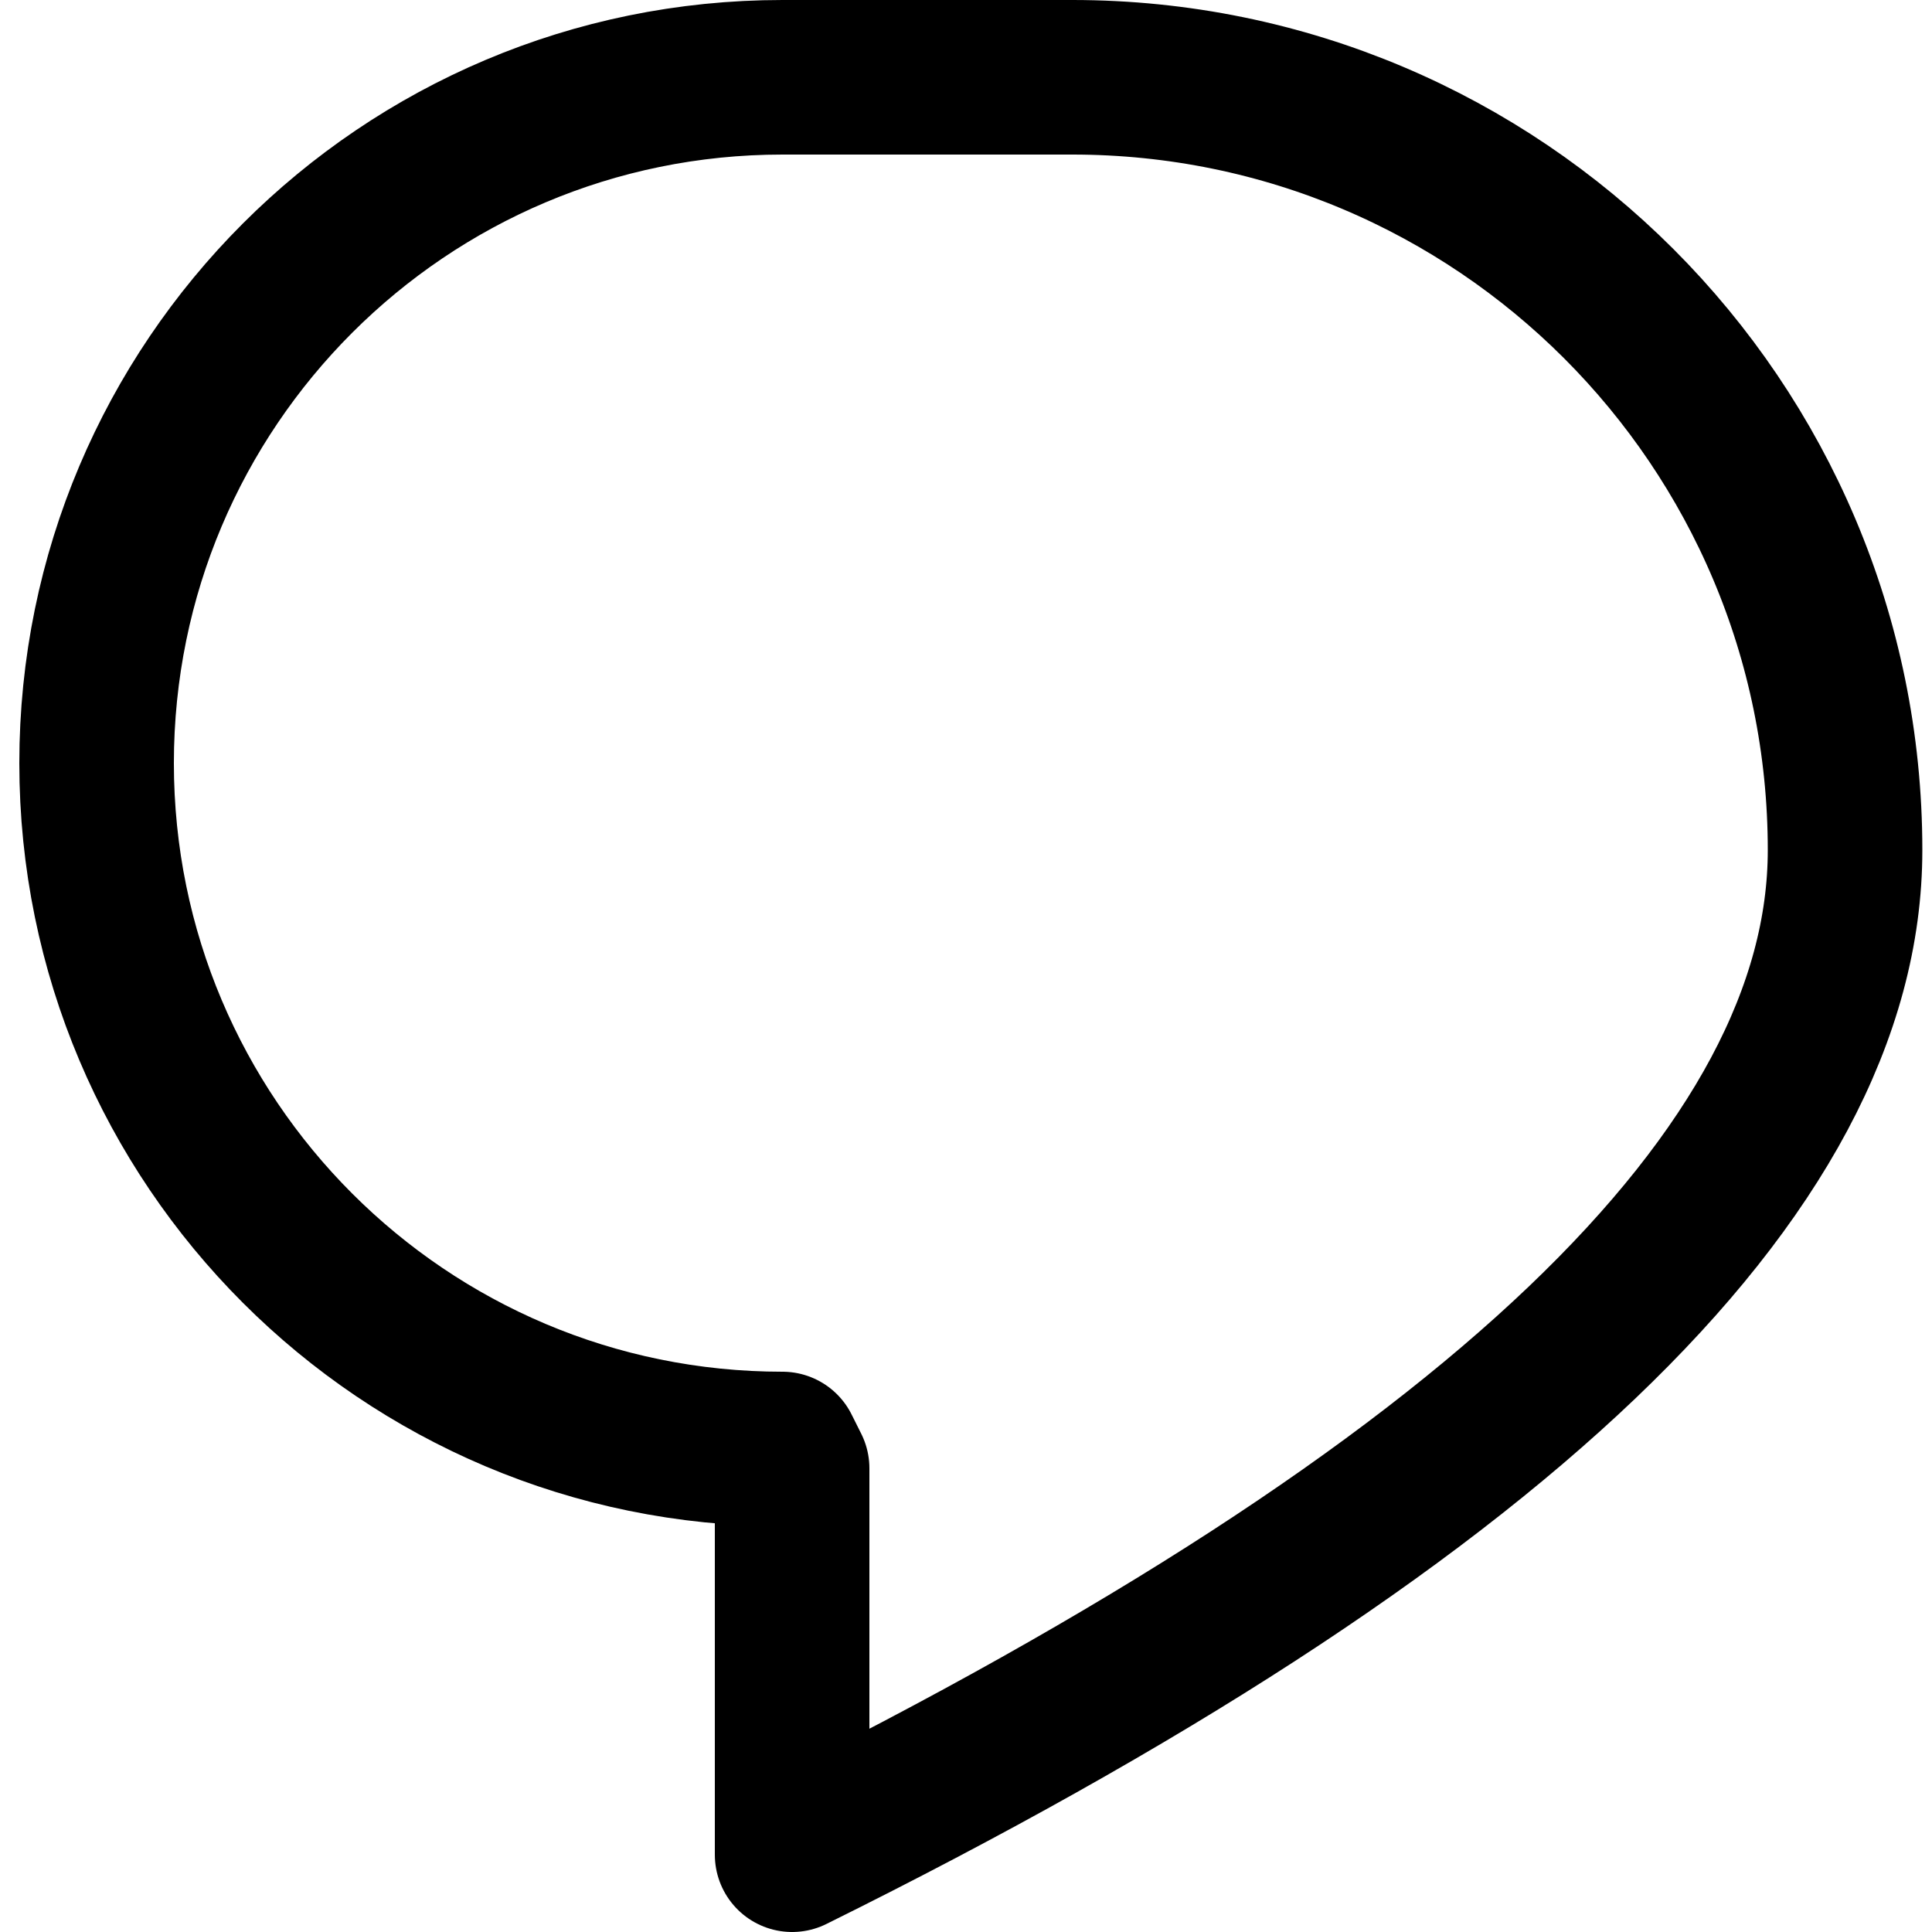
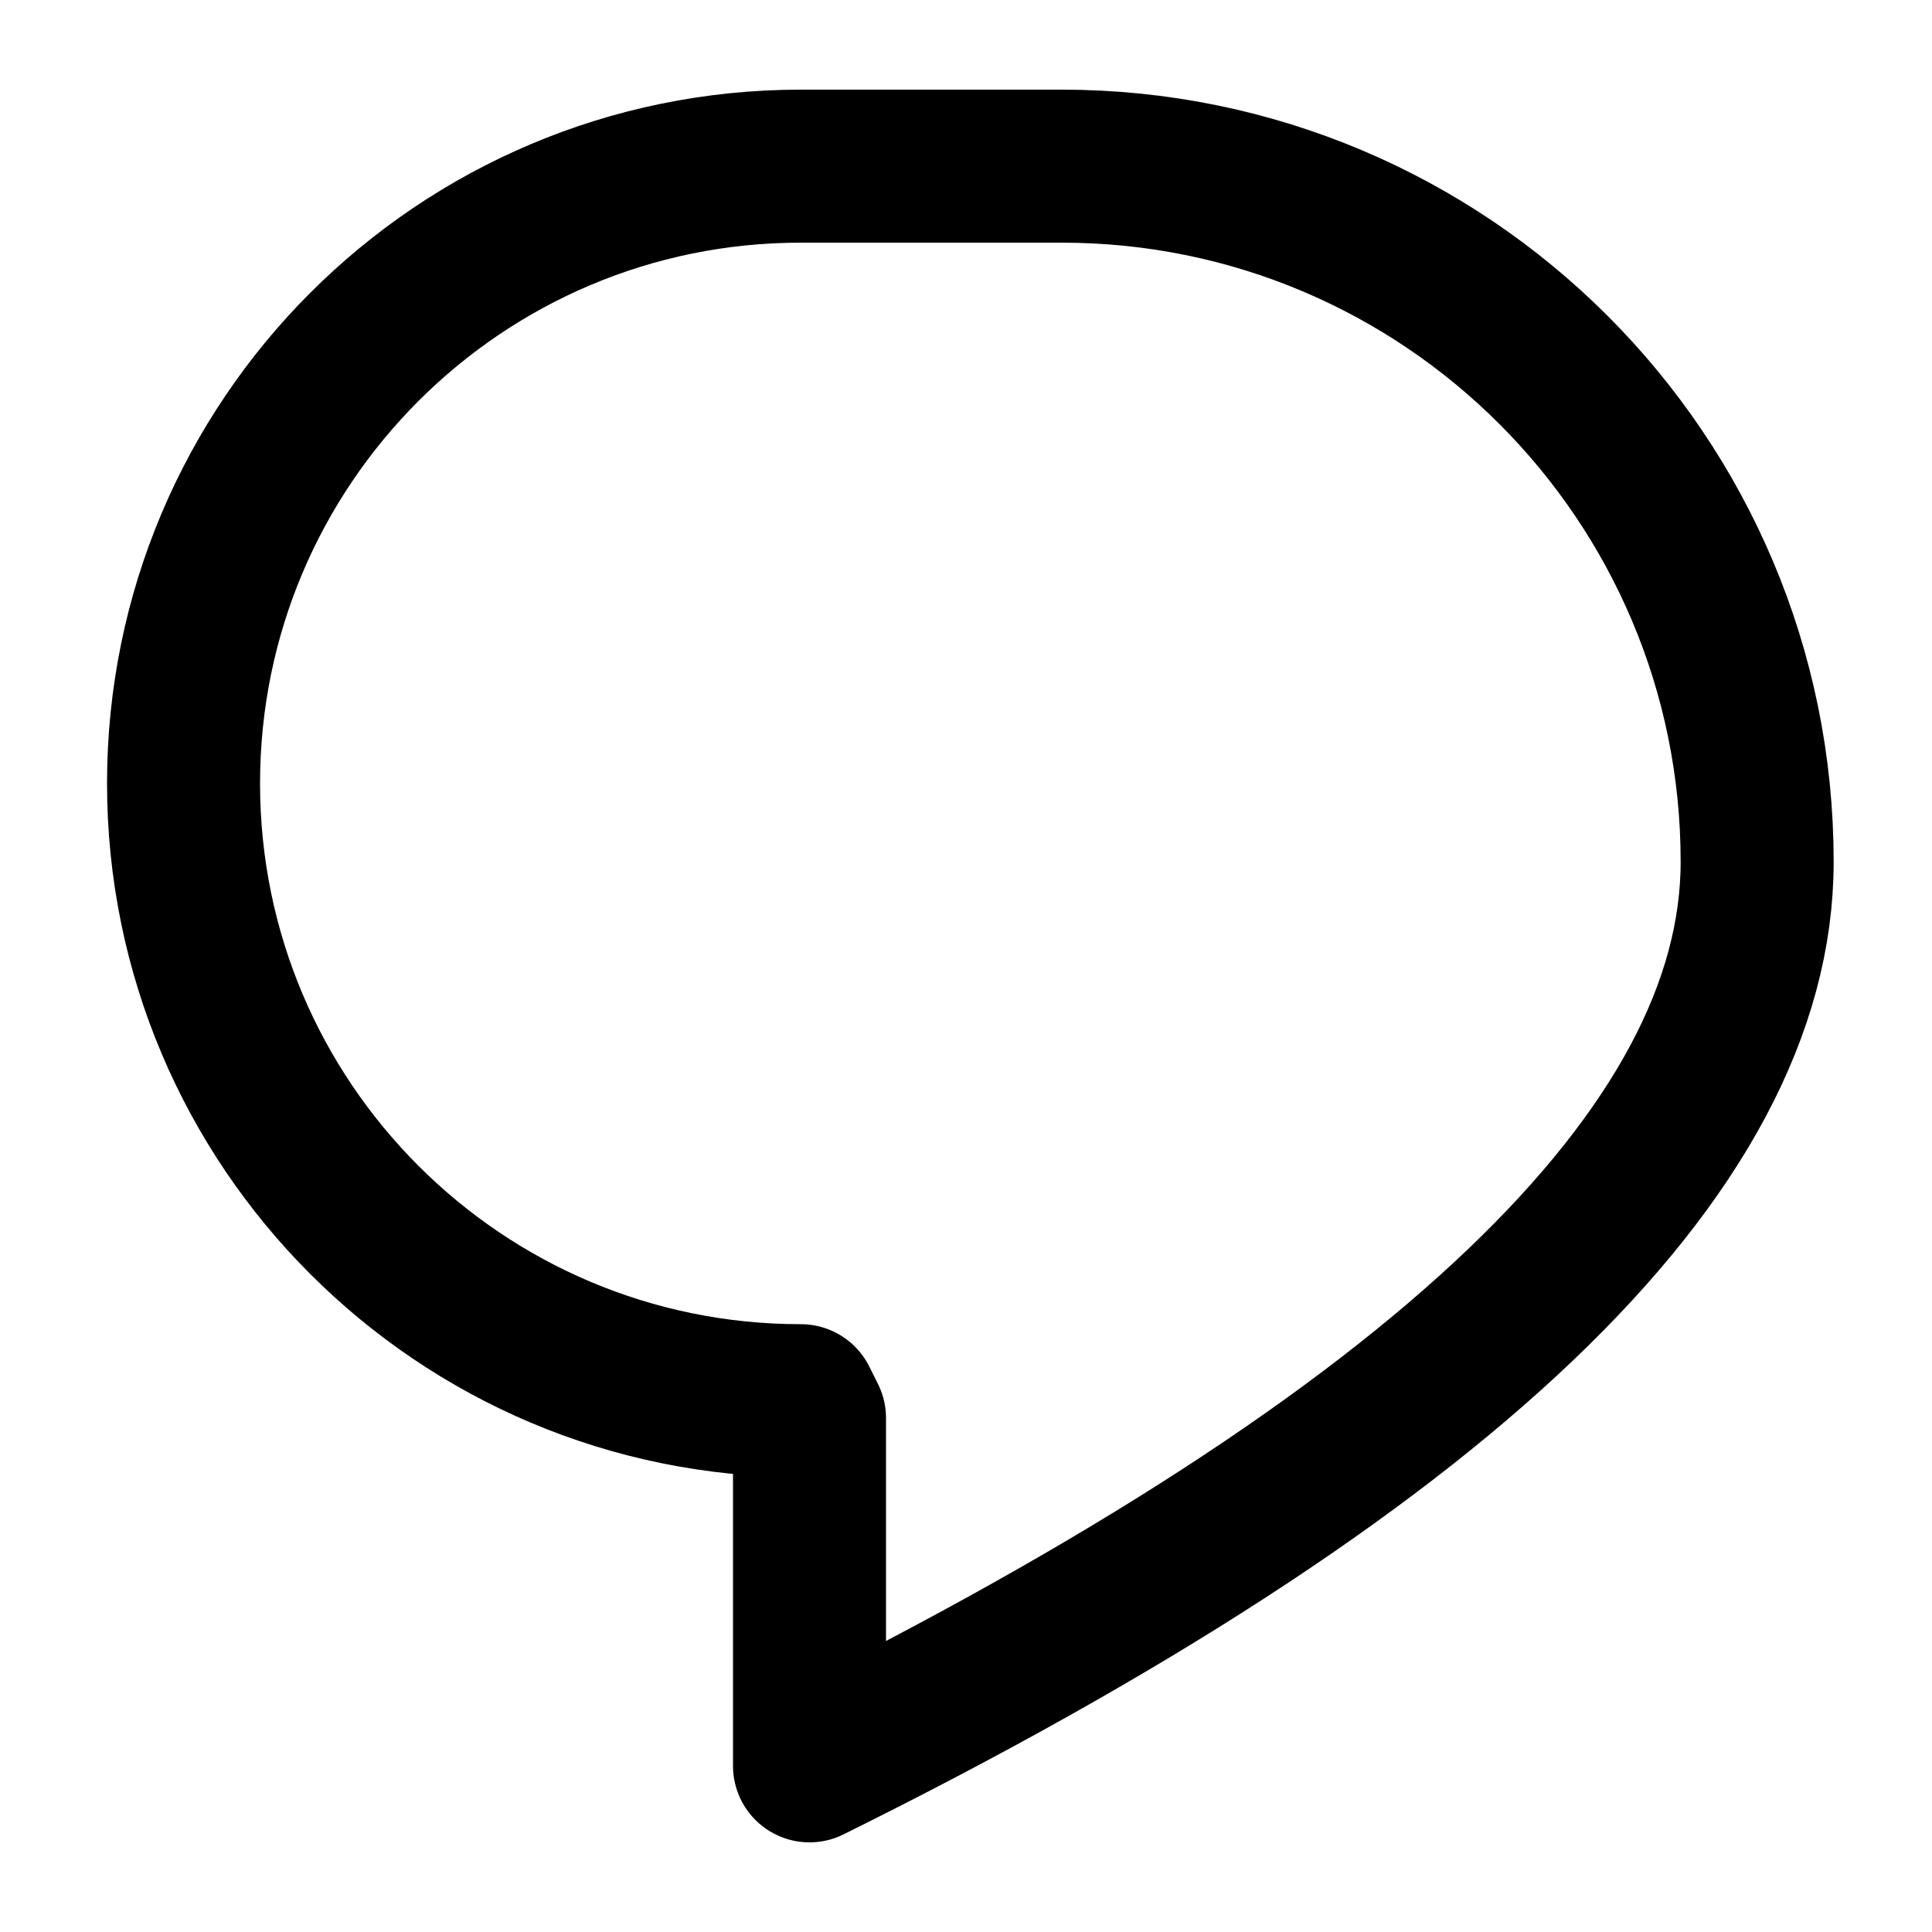
<svg xmlns="http://www.w3.org/2000/svg" viewBox="-50 -50 100 100">
-   <g stroke-width="8" stroke="currentColor" stroke-linejoin="round" stroke-linecap="round" fill="none">
+   <g transform="scale(0.9)" stroke-width="8.8" stroke="currentColor" stroke-linejoin="round" stroke-linecap="round" fill="none">
    <path d="M -9.5 25 a 35.5 35.5 0 0 1 0 -71 h 15 a 40 40 0 0 1 40 40 q 0 25 -54.5 52 v -20z" />
  </g>
</svg>
